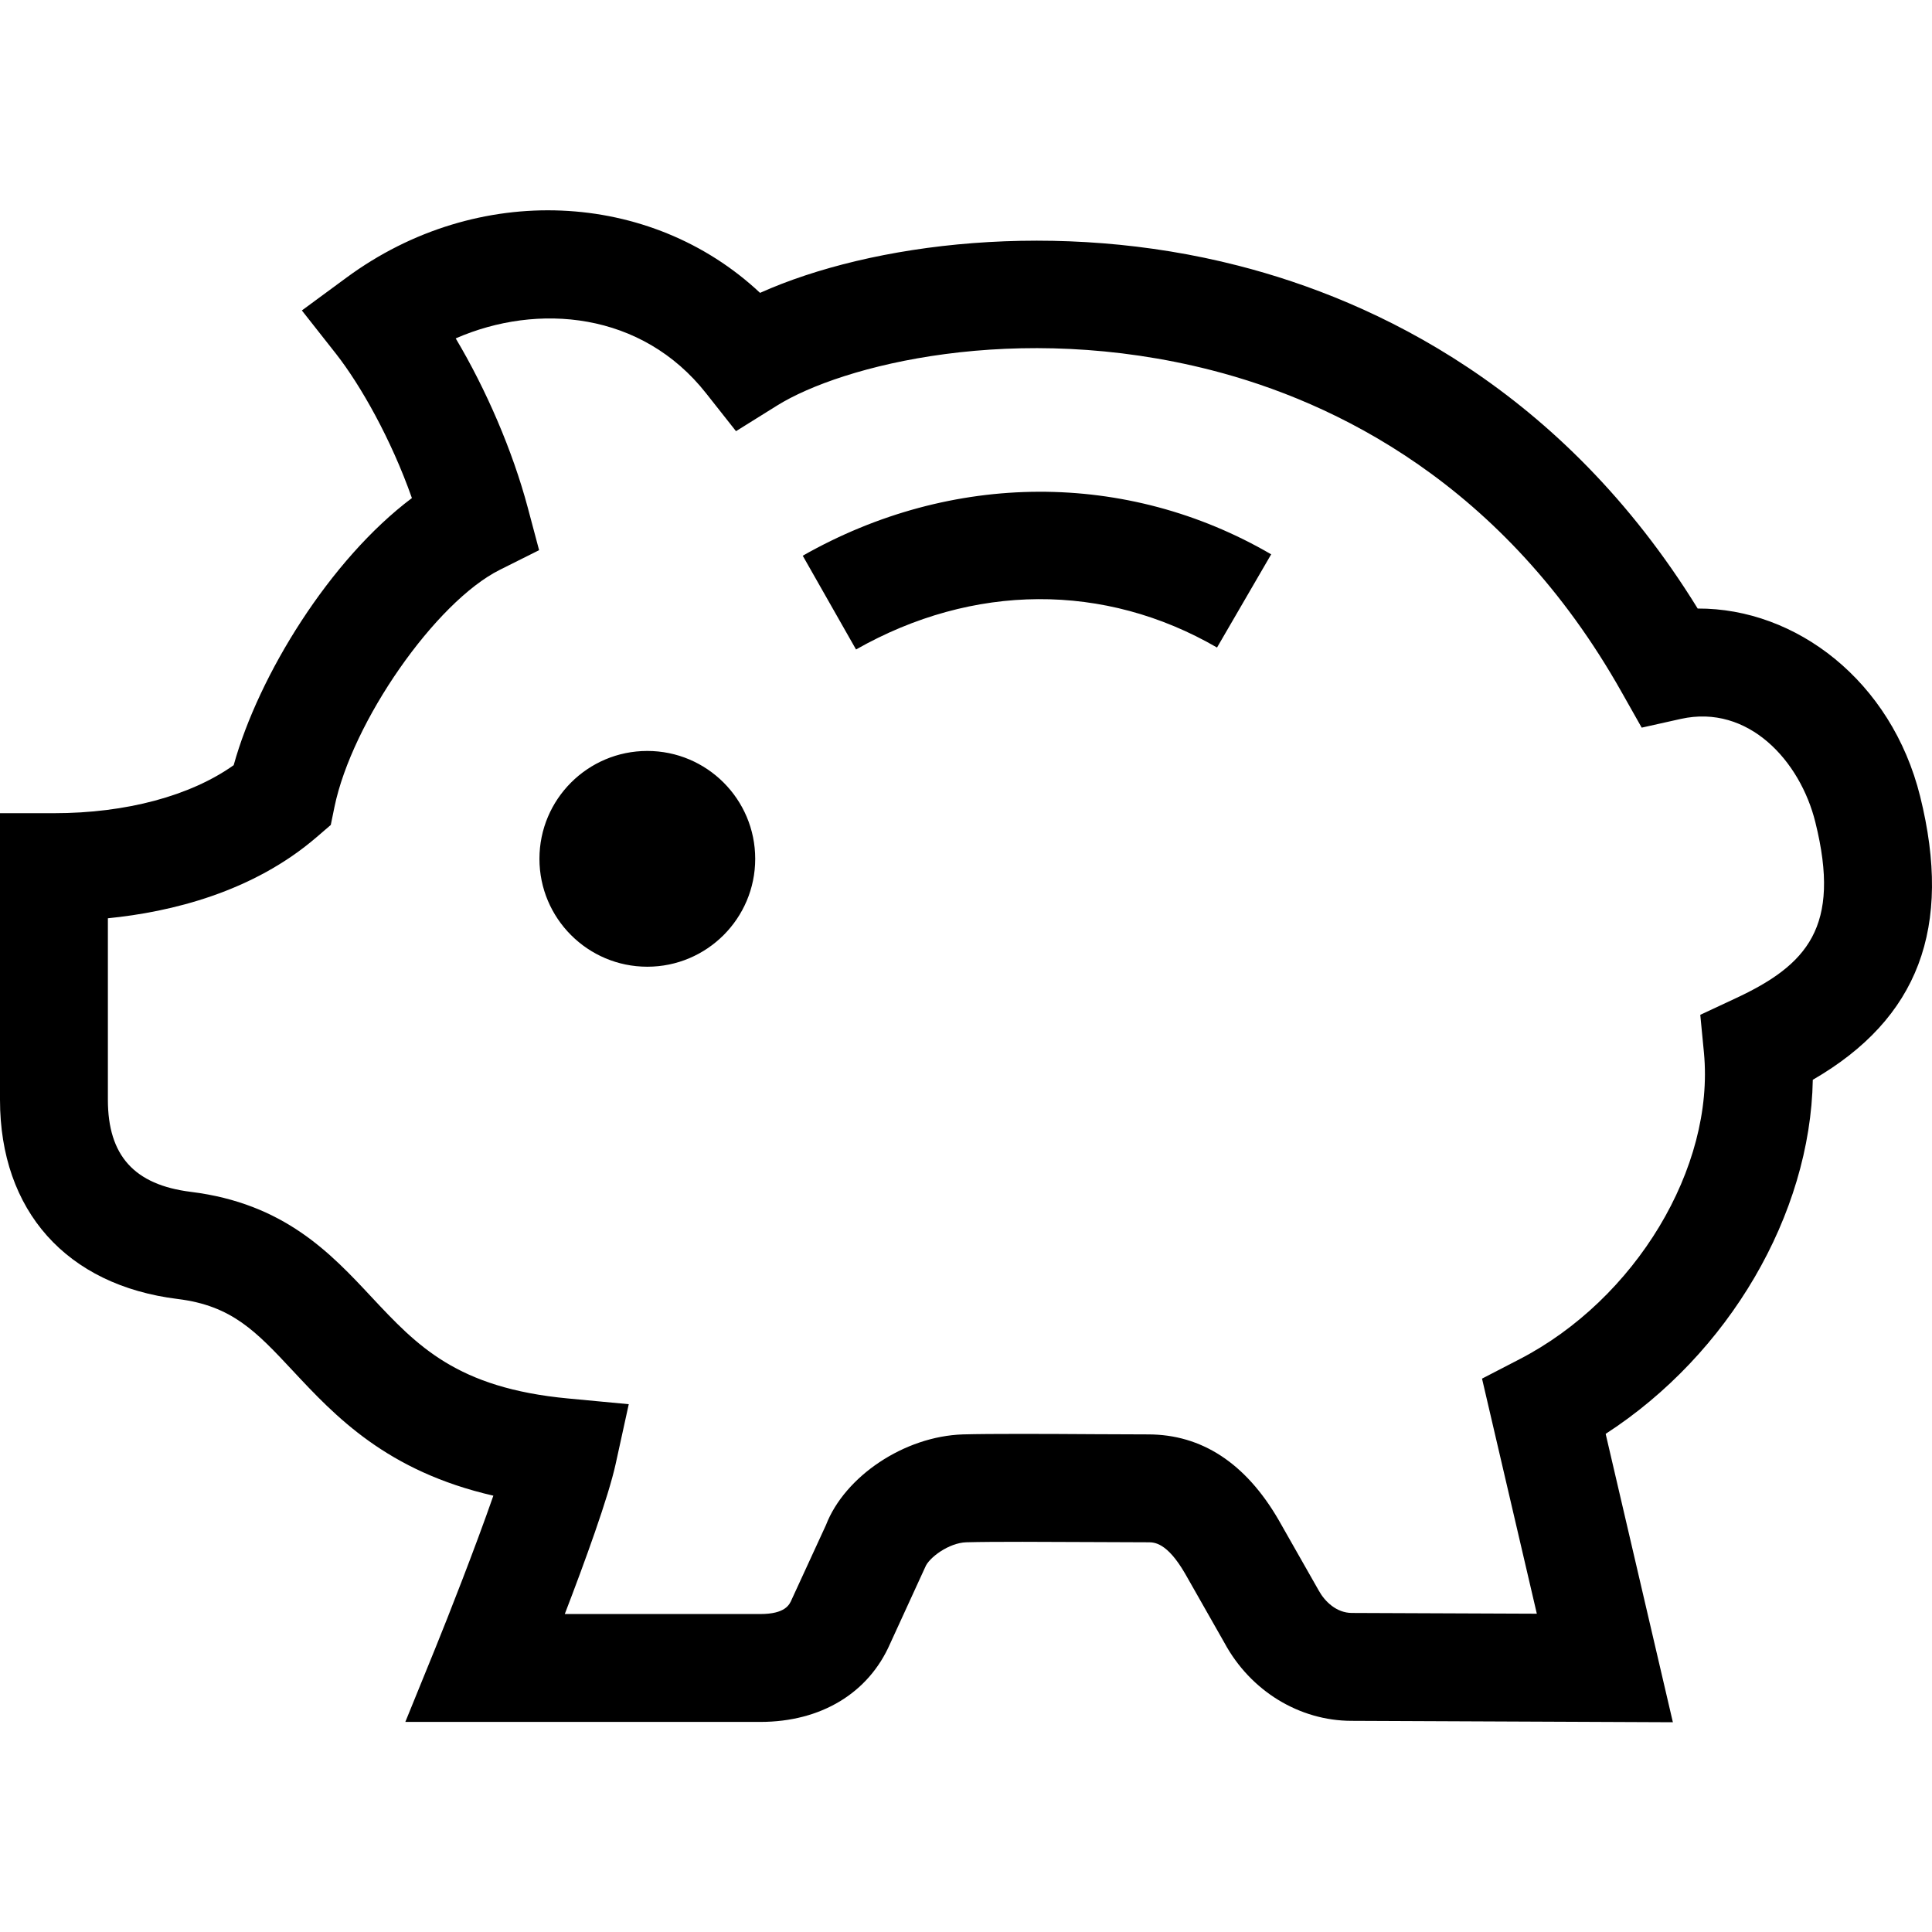
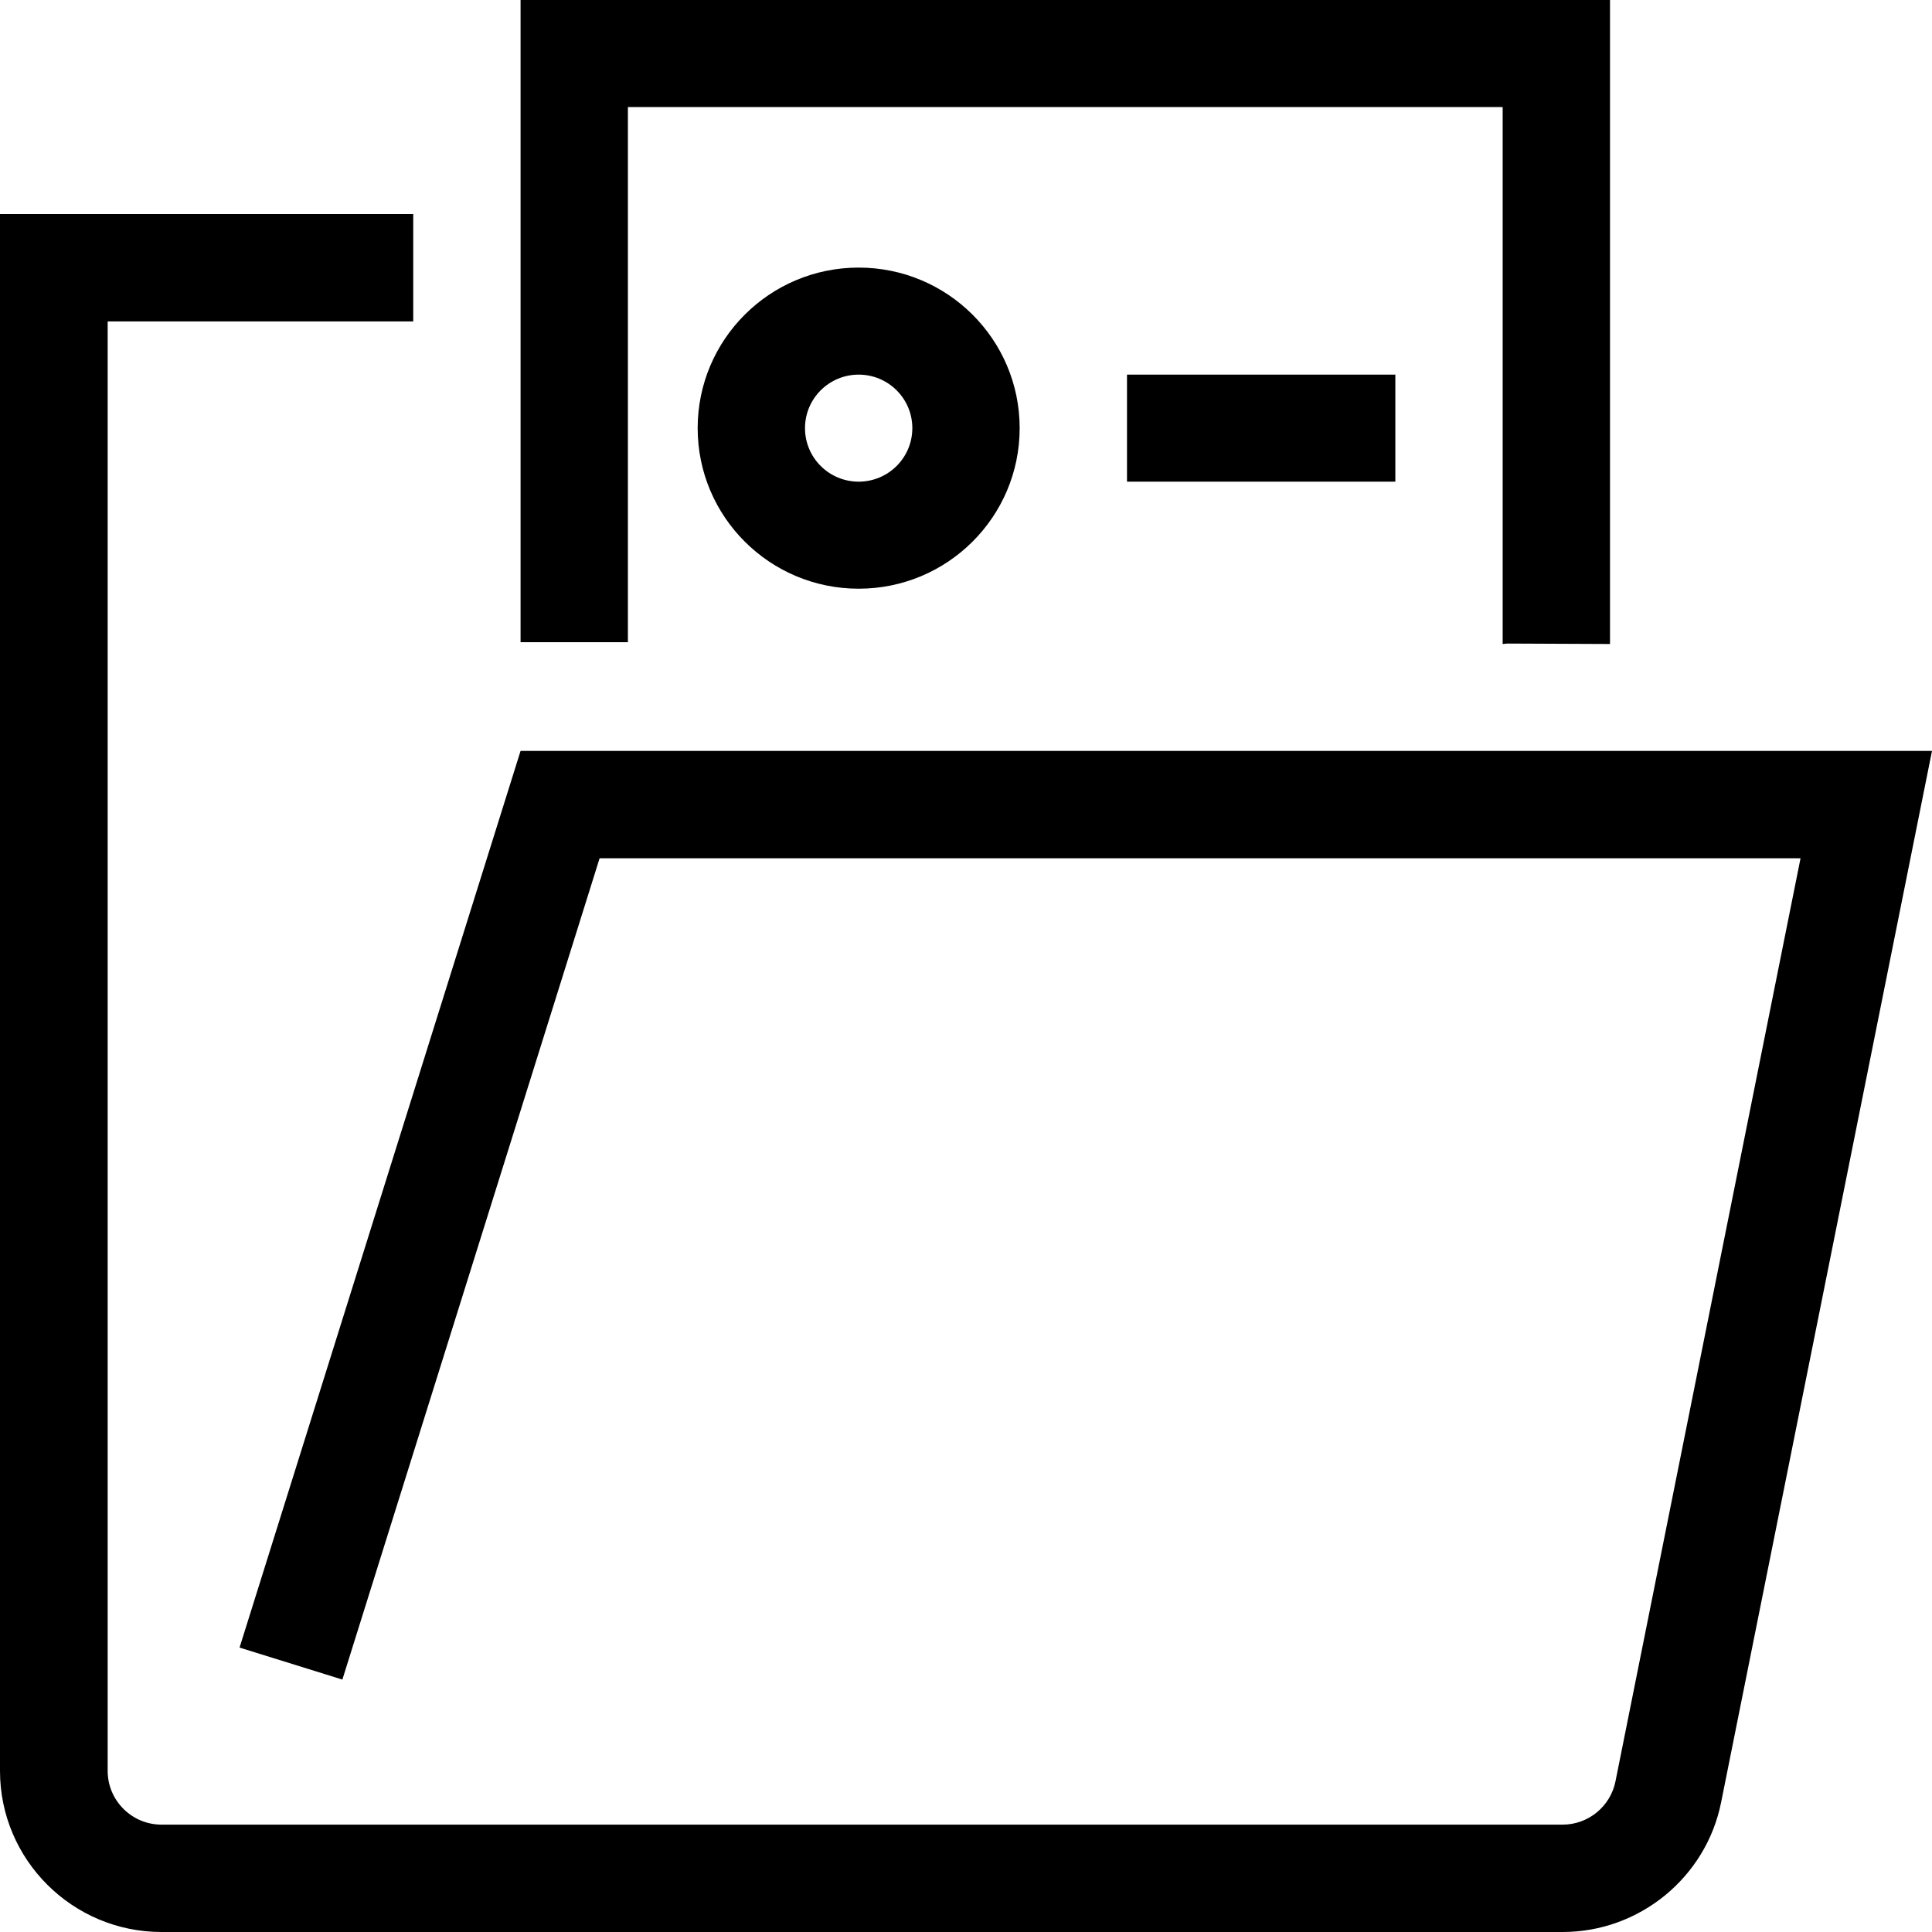
- <svg xmlns="http://www.w3.org/2000/svg" viewBox="0 0 1920 1920" version="1.1">
-   <path d="M561.273,1604.006 L755.547,1604.006 C780.421,1604.006 784.602,1594.678 786.747,1589.639 L820.841,1515.553 C839.497,1467.306 898.572,1427.315 957.005,1425.492 C984.023,1424.741 1040.311,1424.956 1087.807,1425.278 L1140.986,1425.492 C1194.165,1425.492 1237.802,1454.011 1270.503,1510.192 L1310.601,1580.74 C1316.498,1591.461 1328.184,1602.933 1343.516,1602.933 L1527.283,1603.684 L1472.818,1370.062 L1509.914,1350.87 C1625.385,1291.258 1704.189,1160.241 1693.36,1046.164 L1689.715,1008.531 L1724.131,992.449 C1795.965,959.105 1829.952,921.258 1804.114,817.259 C1789.103,756.253 1737.533,699.537 1670.416,714.439 L1631.497,723.124 L1611.876,688.386 C1494.583,479.745 1325.29,399.012 1204.029,367.919 C1010.076,318.171 836.173,363.095 772.165,403.086 L731.423,428.496 L701.725,390.863 C637.824,309.701 534.362,300.695 452.878,336.291 C483.113,387.004 509.488,448.116 524.498,504.512 L535.755,546.755 L496.729,566.268 C432.829,598.218 349.844,717.227 332.368,802.034 L328.722,819.832 L314.892,831.733 C251.313,886.627 169.829,906.355 107.215,912.574 L107.215,1092.91 C107.215,1148.447 133.483,1177.503 189.771,1184.472 C282.298,1195.944 328.508,1245.37 369.25,1289.007 C414.602,1337.468 453.843,1379.389 564.596,1389.789 L624.851,1395.472 L611.878,1454.655 C604.695,1487.677 581.107,1552.435 561.273,1604.006 L561.273,1604.006 Z M1662.482,1711.543 L1343.302,1710.149 C1291.302,1710.149 1242.734,1680.45 1216.895,1632.739 L1177.654,1563.693 C1159.642,1532.707 1146.99,1532.707 1140.986,1532.707 L1087.164,1532.493 C1041.169,1532.279 986.596,1531.957 960.328,1532.707 C942.852,1533.243 923.125,1548.039 919.479,1557.367 L884.527,1633.597 C863.084,1682.595 815.909,1711.221 755.547,1711.221 L402.808,1711.221 L432.829,1637.457 C445.158,1607.115 472.069,1538.711 490.296,1486.39 C384.26,1462.052 333.225,1407.48 290.983,1362.235 C254.529,1323.208 230.513,1297.584 176.691,1290.937 C66.045,1277.32 0,1203.234 0,1092.91 L0,808.146 L53.608,808.146 C125.442,808.146 189.342,790.884 232.229,760.435 C256.995,671.017 327.972,556.082 409.348,494.97 C388.656,436.215 358.314,382.822 334.19,351.944 L299.989,308.522 L344.59,275.714 C474.643,180.078 646.616,189.084 755.332,291.046 C866.086,241.405 1050.711,217.818 1230.618,264.028 C1365.924,298.658 1552.265,386.039 1687.142,604.758 C1784.815,604.329 1879.7,676.592 1908.22,791.42 C1940.599,921.901 1906.611,1012.284 1801.54,1073.075 C1799.182,1206.987 1718.127,1345.617 1595.687,1424.956 L1662.482,1711.543 Z M850.722,645.446 L797.758,552.276 C945.929,468.005 1120.047,467.469 1263.287,550.882 L1209.465,643.516 C1097.746,578.758 967.051,579.402 850.722,645.446 M750.519,853.498 C750.519,912.681 702.486,960.713 643.303,960.713 C584.12,960.713 536.088,912.681 536.088,853.498 C536.088,794.315 584.12,746.282 643.303,746.282 C702.486,746.282 750.519,794.315 750.519,853.498" stroke="none" stroke-width="1" fill-rule="evenodd" />
+ <svg xmlns="http://www.w3.org/2000/svg" viewBox="0 0 1920 1920">
+   <g fill-rule="evenodd" clip-rule="evenodd" stroke="none" stroke-width="1">
+     <path d="M517.334 0V638.23H624.001V106.372H1493.33V638.23L1493.33 640L1497.99 639.557L1600 640V638.23V0H517.334Z" />
+     <path d="M0 212.743H410.667V319.447H107V1759.94C107 1789.39 131.074 1813.3 160.499 1813.3H1552.99C1578.35 1813.3 1600.39 1795.26 1605.42 1770.4L1789.35 852.965H595.872L340.25 1669.14L238.065 1637.34L517.334 746.261H1920L1710.39 1791.32C1695.41 1865.9 1629.18 1920 1552.99 1920H160.499C72.011 1920 0 1848.19 0 1759.94V212.743Z" />
+     <path fill-rule="evenodd" clip-rule="evenodd" d="M693.333 425.486C693.333 337.365 764.968 265.929 853.333 265.929C941.699 265.929 1013.33 337.365 1013.33 425.486C1013.33 513.607 941.699 585.044 853.333 585.044C764.968 585.044 693.333 513.607 693.333 425.486ZM853.333 372.301C823.878 372.301 800 396.113 800 425.486C800 454.86 823.878 478.672 853.333 478.672C882.788 478.672 906.667 454.86 906.667 425.486C906.667 396.113 882.788 372.301 853.333 372.301Z" />
+     <path d="M1386.67 372.301H1120V478.672H1386.67V372.301Z" />
+   </g>
</svg>
